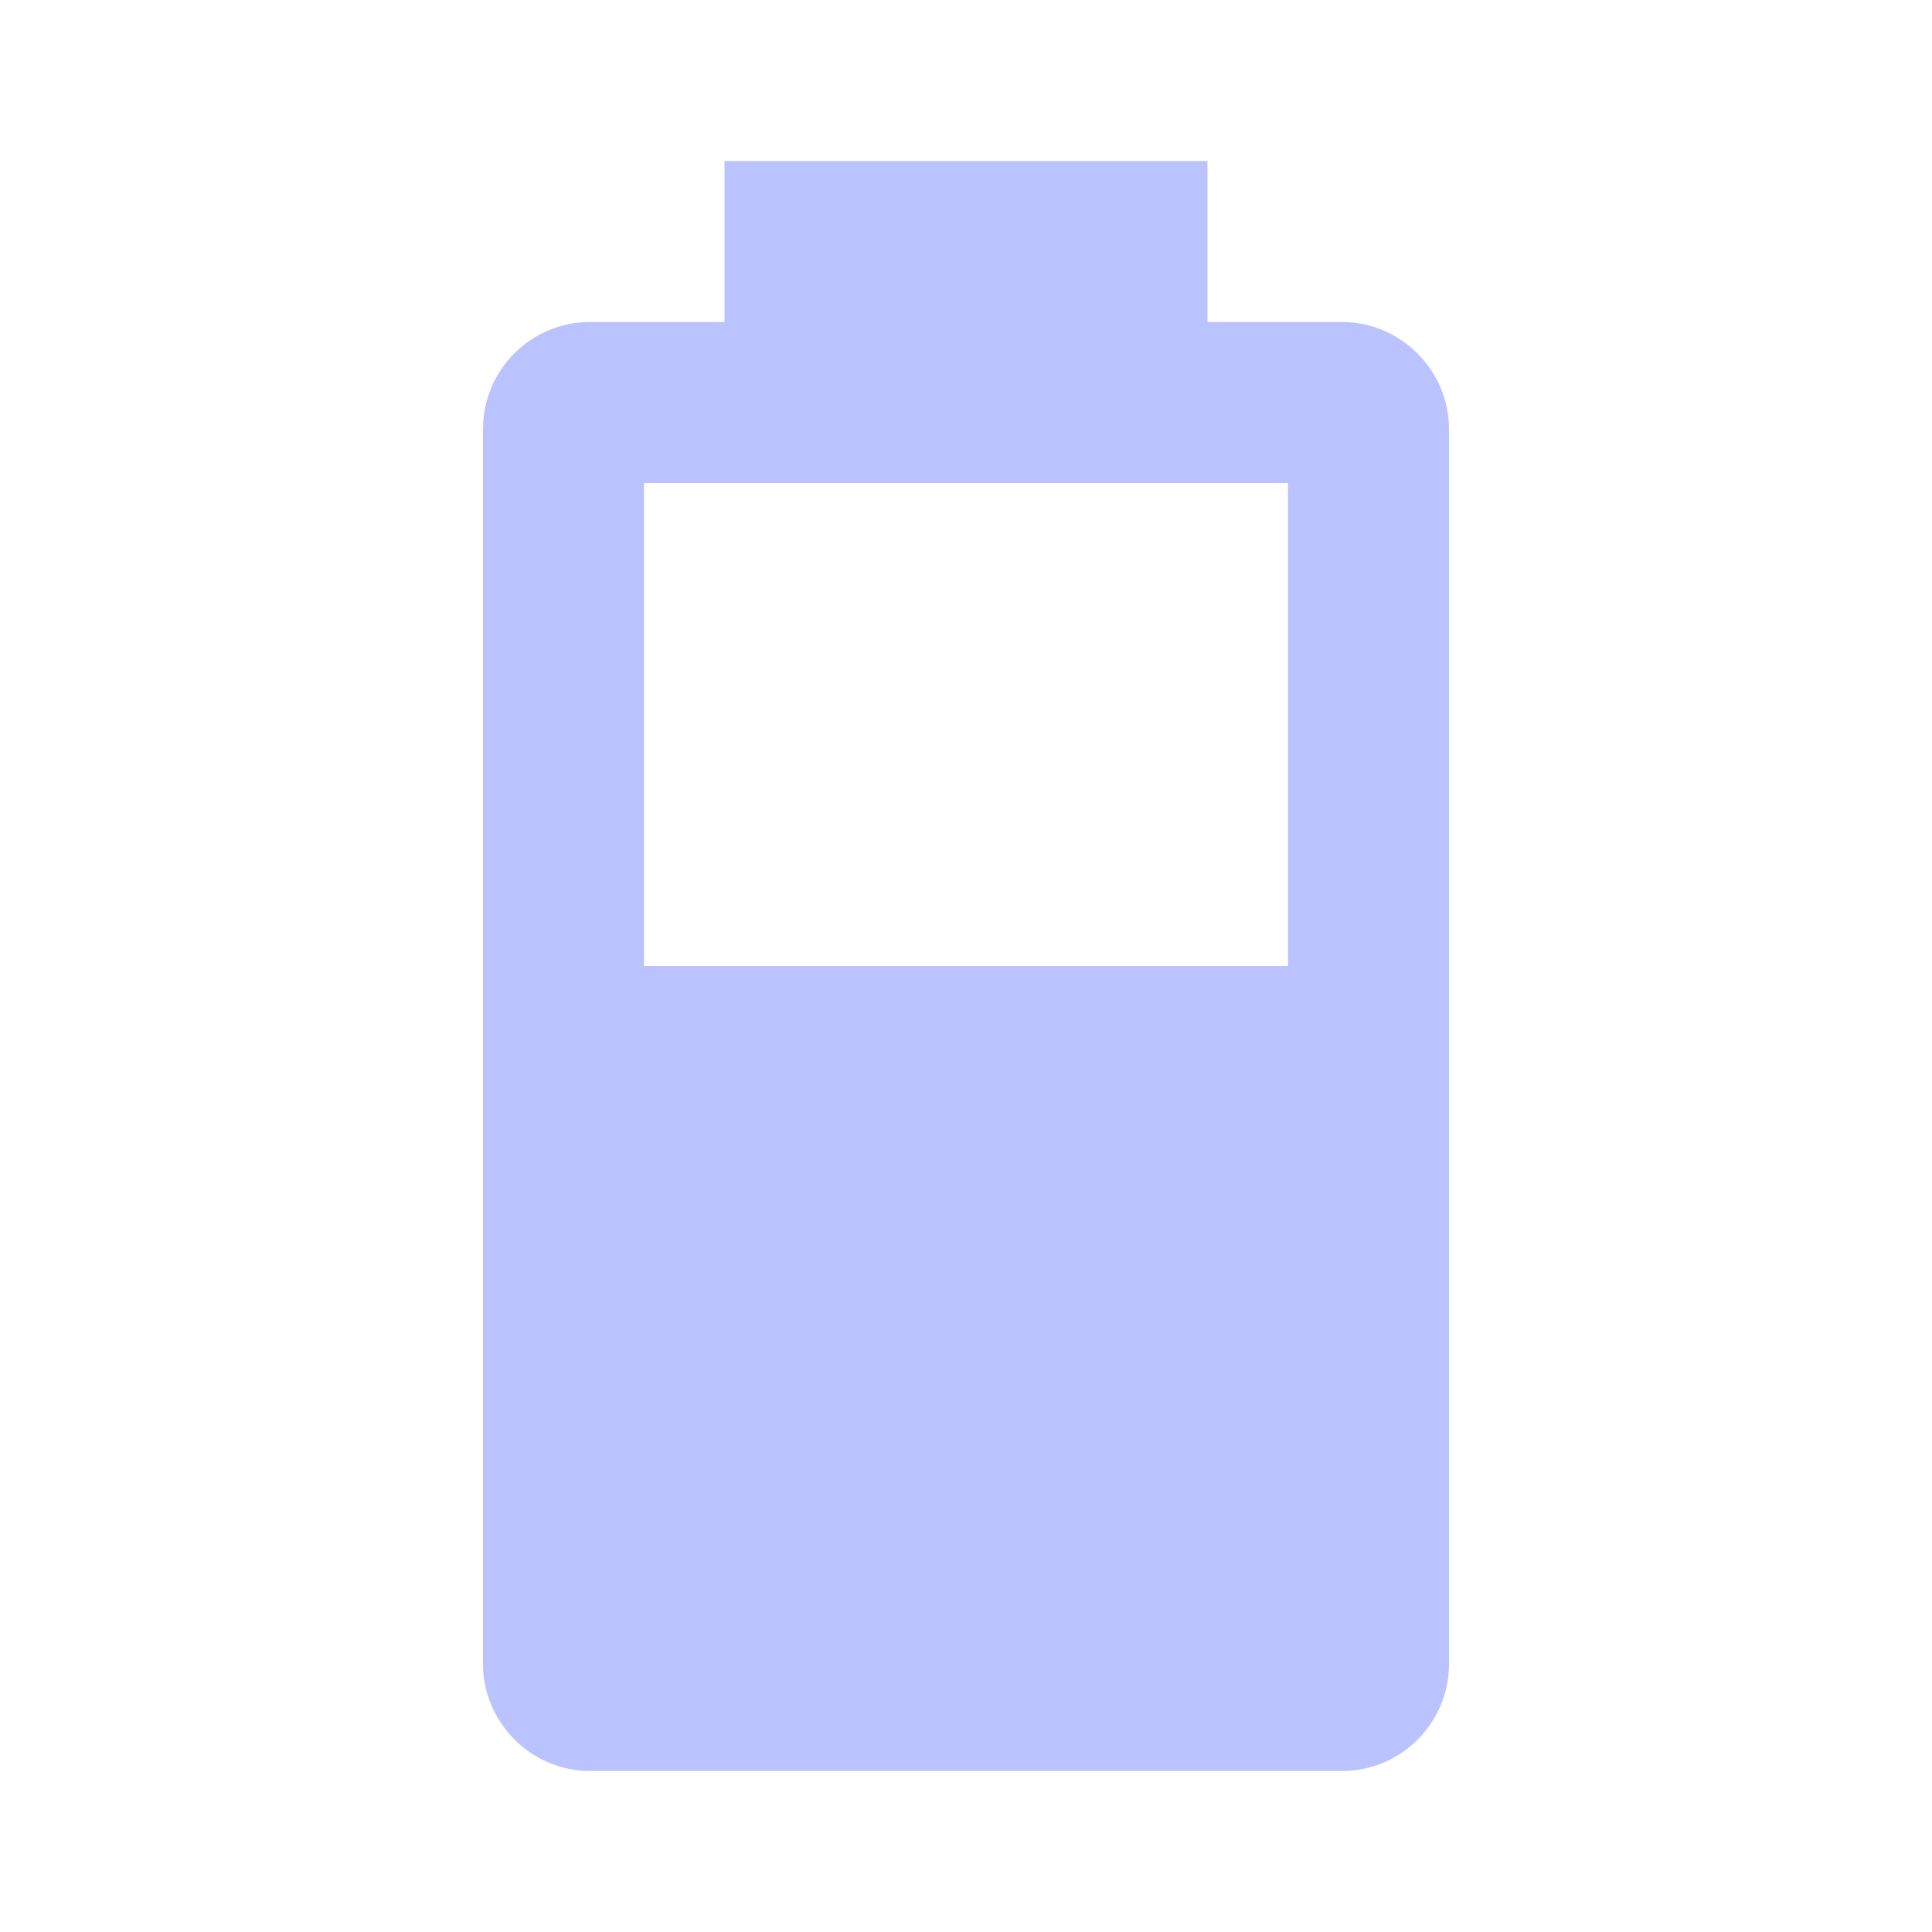
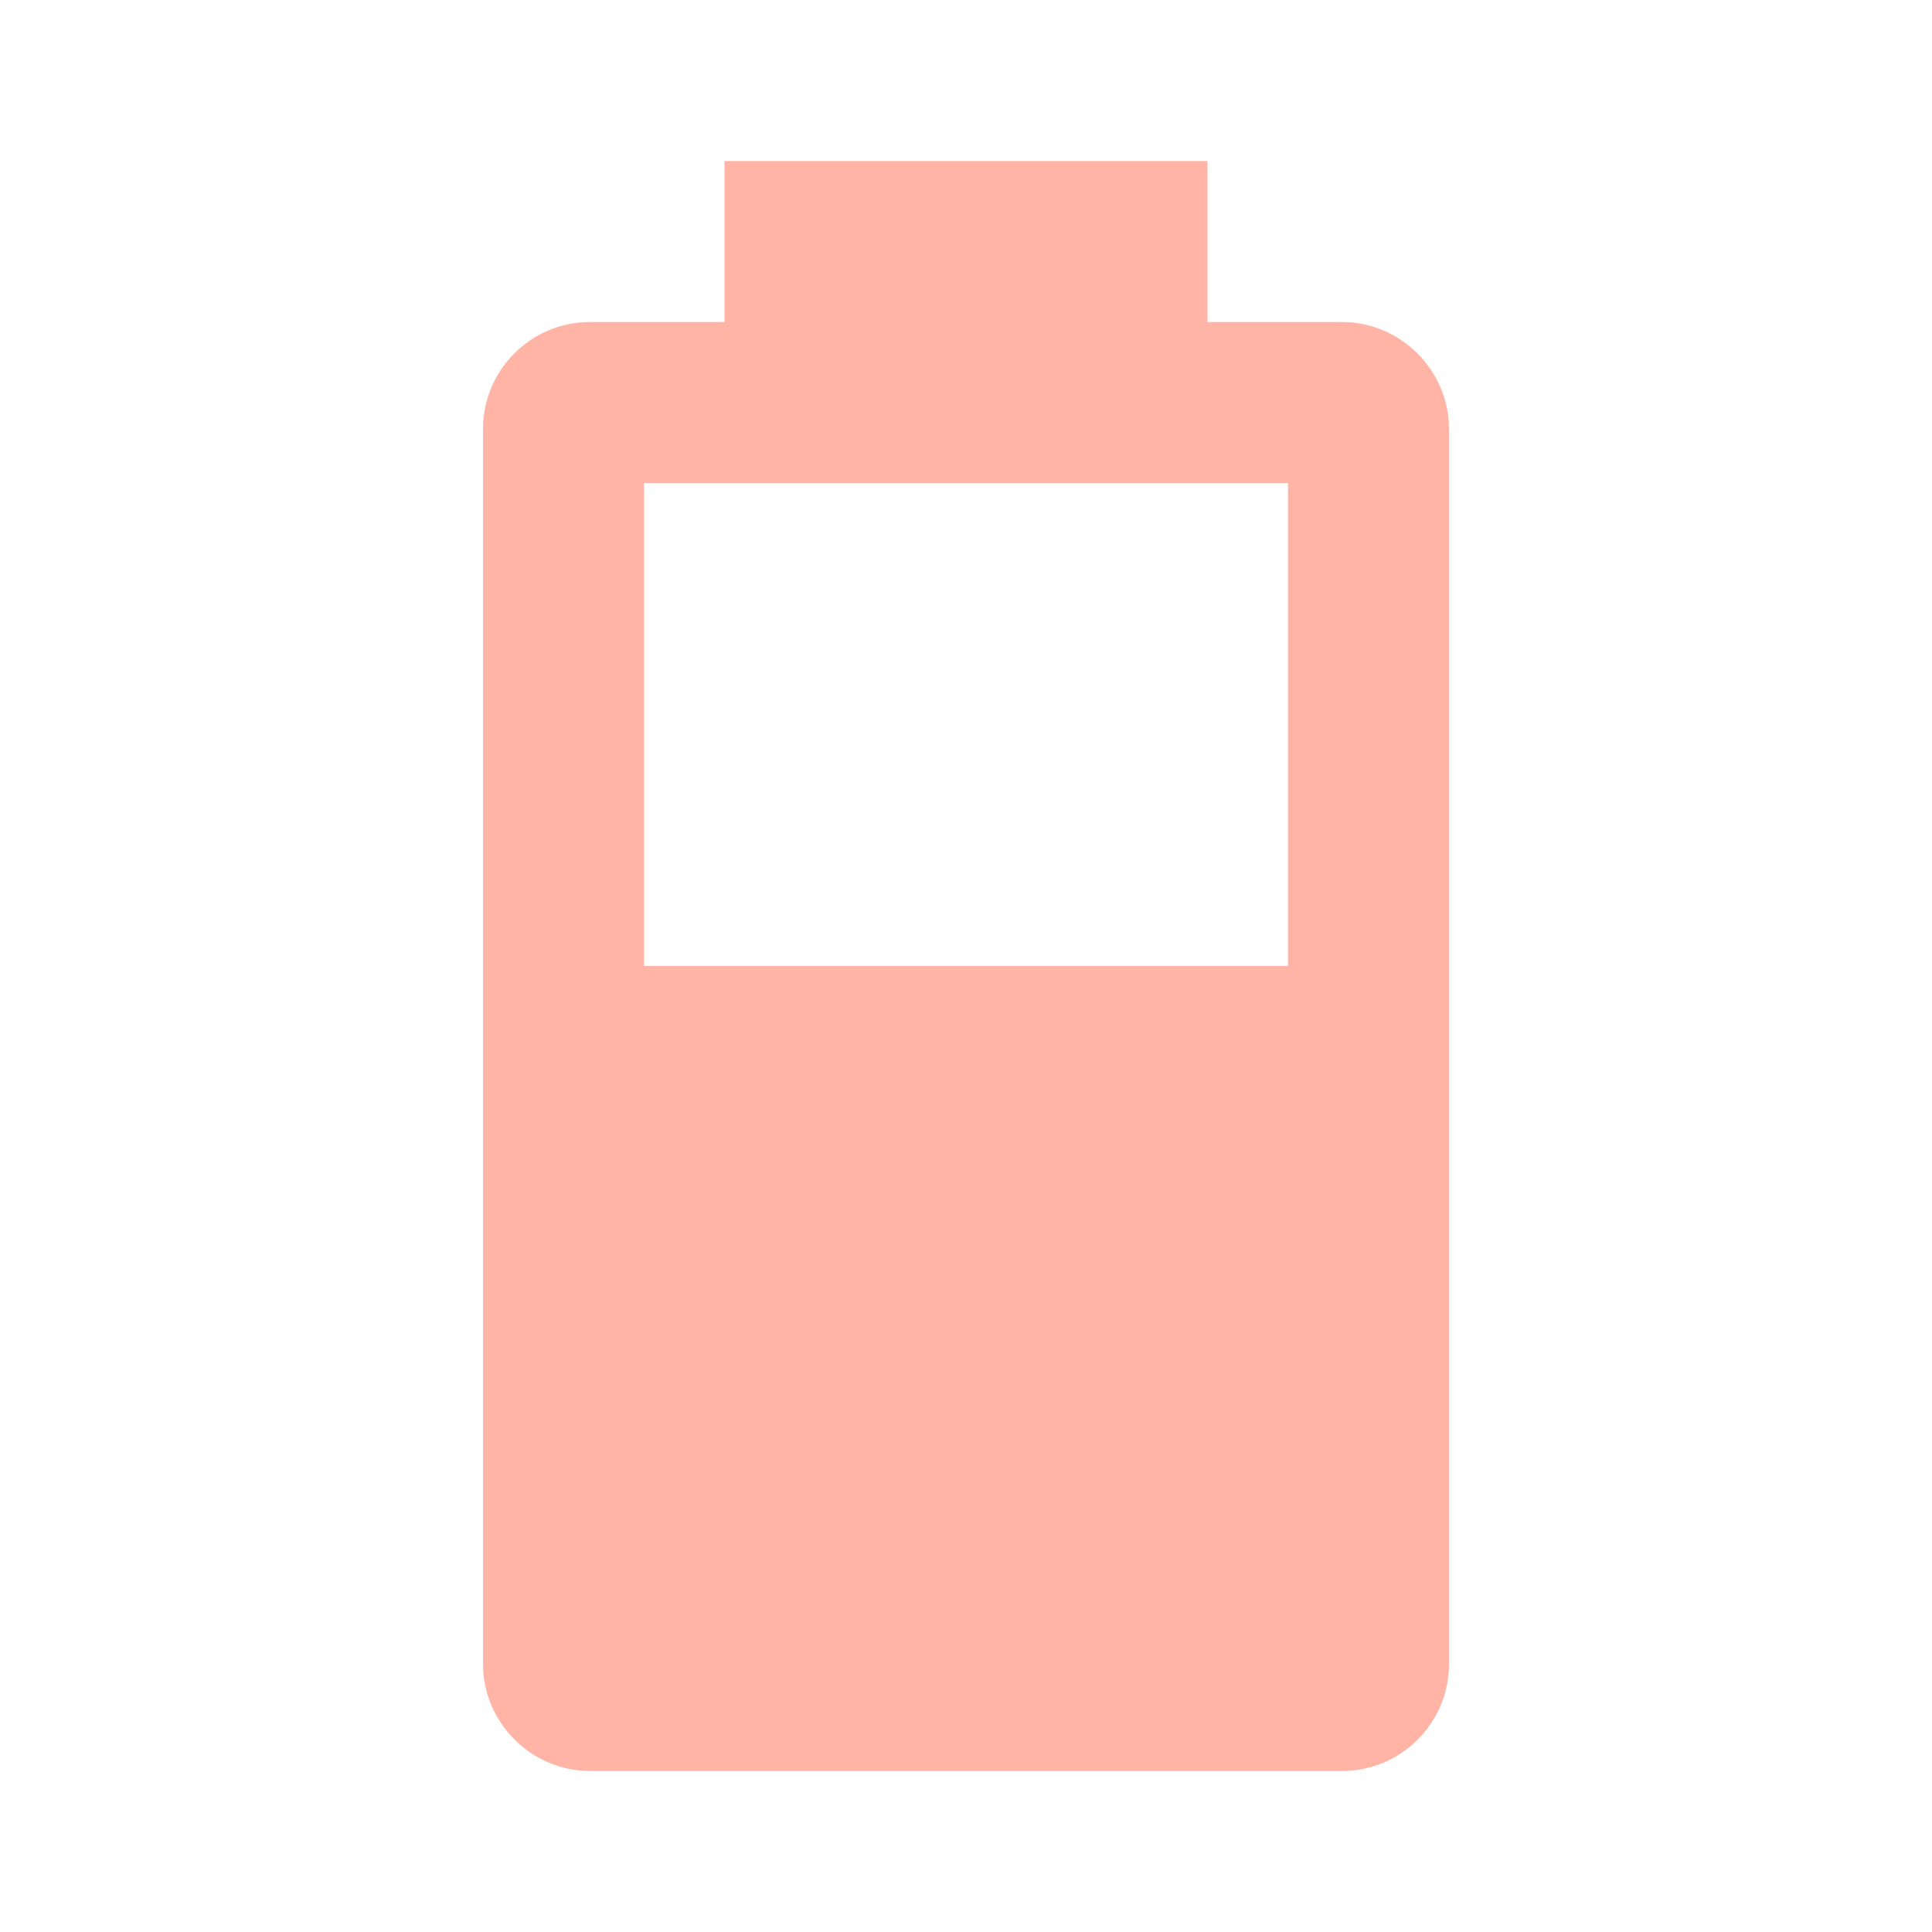
- <svg xmlns="http://www.w3.org/2000/svg" fill="#BBC3FF" preserveAspectRatio="xMidYMid meet" id="mdi-battery-60" viewBox="0 0 24 24">
+ <svg xmlns="http://www.w3.org/2000/svg" fill="#FFB4A6" preserveAspectRatio="xMidYMid meet" id="mdi-battery-60" viewBox="0 0 24 24">
  <path d="M16,12H8V6H16M16.67,4H15V2H9V4H7.33A1.33,1.33 0 0,0 6,5.33V20.67C6,21.4 6.6,22 7.33,22H16.67A1.33,1.33 0 0,0 18,20.67V5.33C18,4.6 17.4,4 16.67,4Z" />
</svg>
